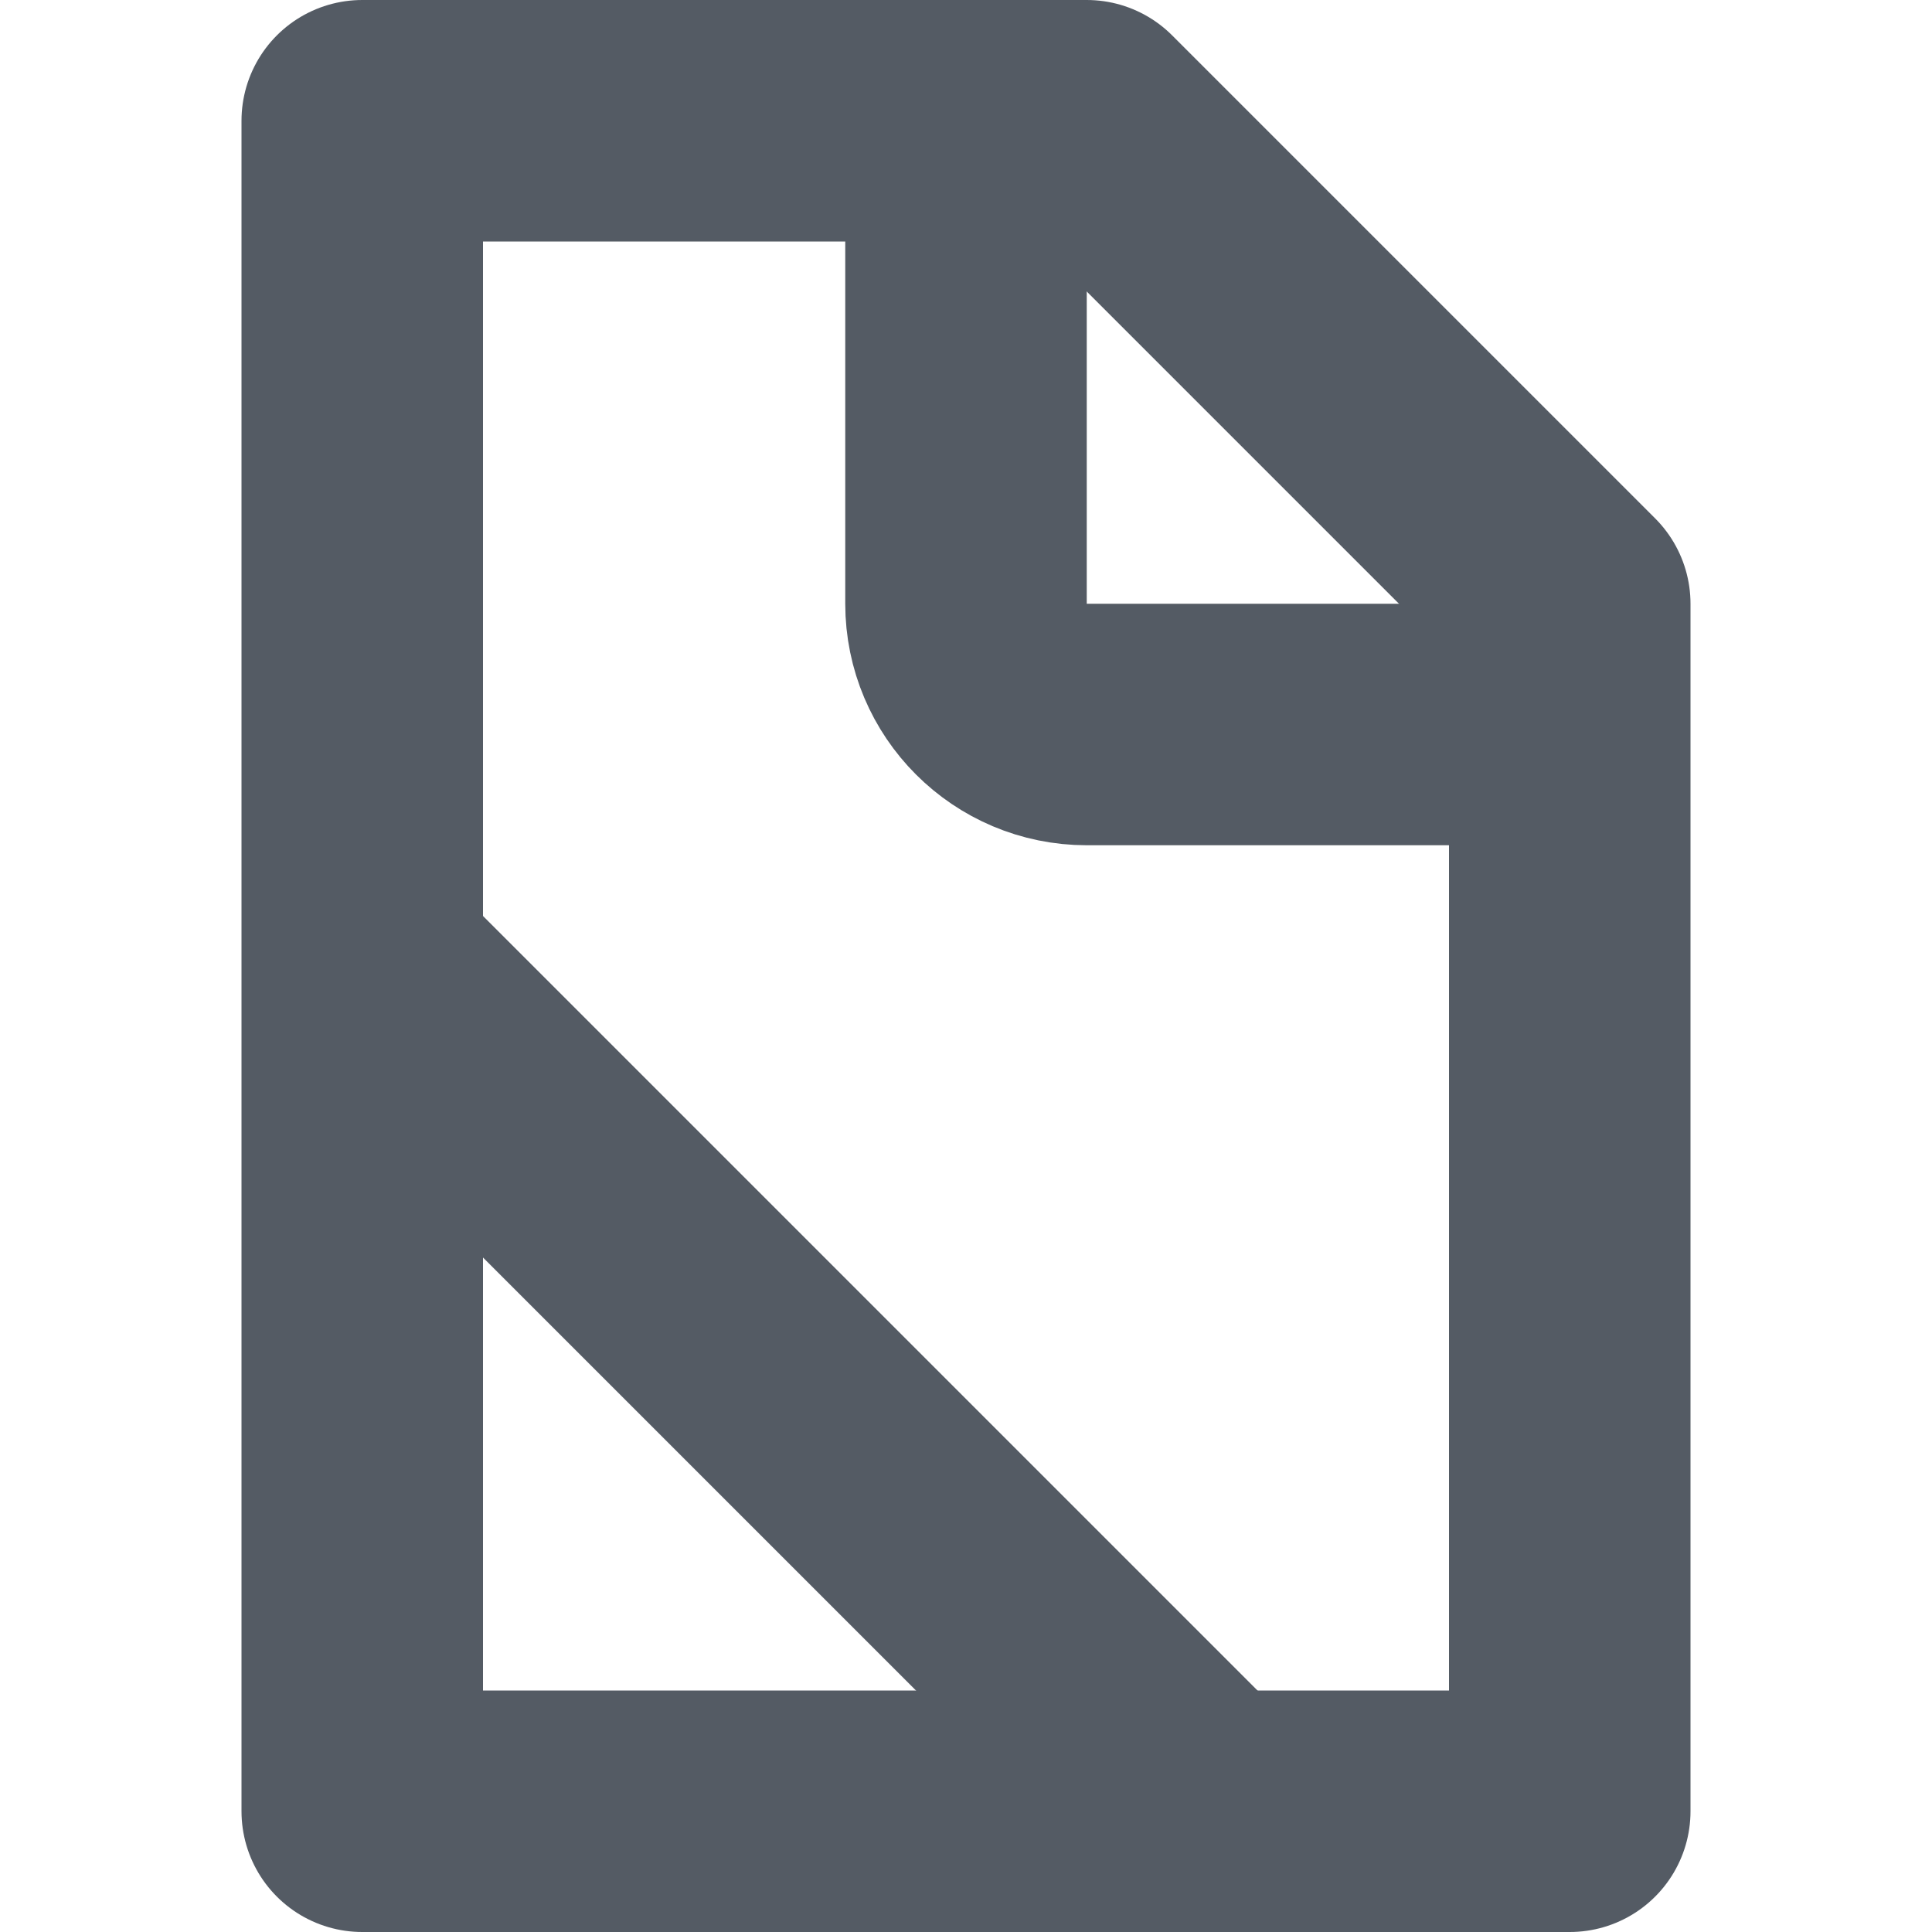
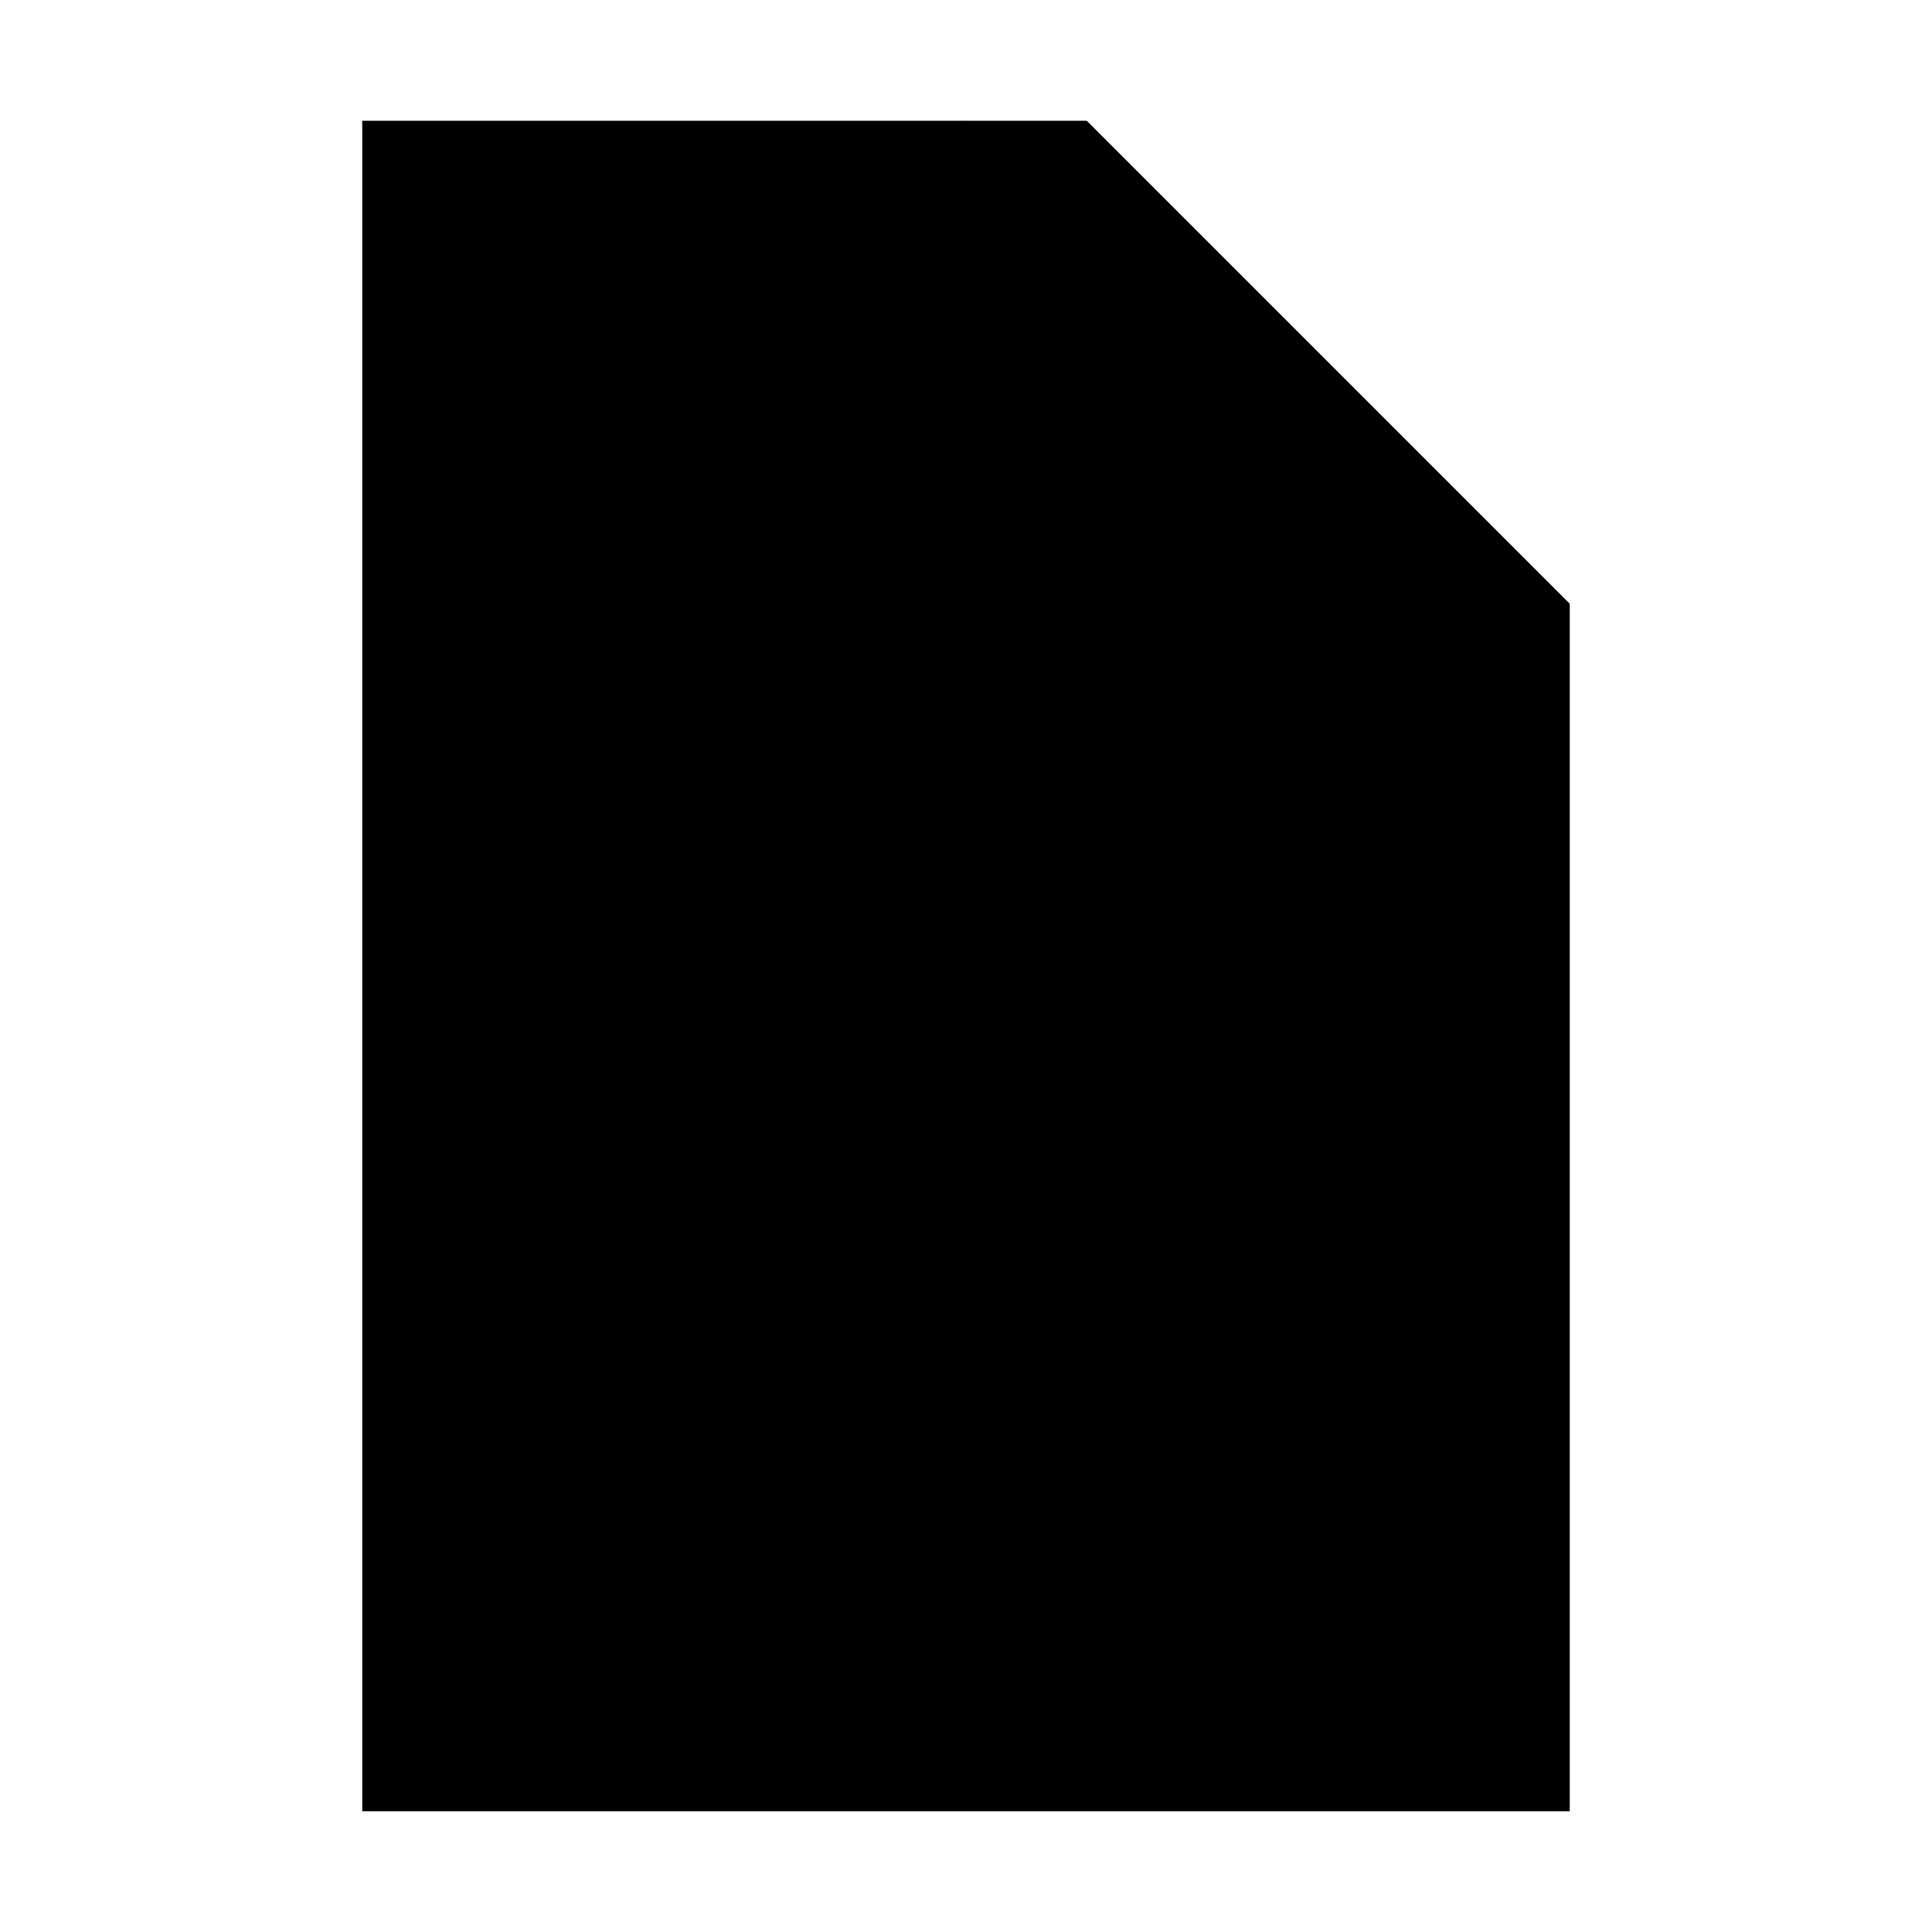
<svg xmlns="http://www.w3.org/2000/svg" viewBox="0 0 16 16">
-   <defs>
-     <style>.cls-1,.cls-2{fill:none;stroke:#545b64;stroke-width:2px;}.cls-1{stroke-miterlimit:10;}.cls-2{stroke-linejoin:round;}</style>
-   </defs>
-   <g id="icons">
-     <path class="cls-1" d="M8,1V5A1,1,0,0,0,9,6h4" />
-     <polygon class="cls-2" points="3 15 13 15 13 5 9 1 3 1 3 15" />
-     <line class="cls-1" x1="3" y1="8" x2="10" y2="15" />
-   </g>
+   <path d="M13 15H3V1H9L13 5V15Z" class="stroke-linejoin-round" />
+   <path d="M8 1V6H13" class="stroke-linejoin-round" />
+   <path d="M3 8L10 15" class="stroke-linejoin-round" />
</svg>
